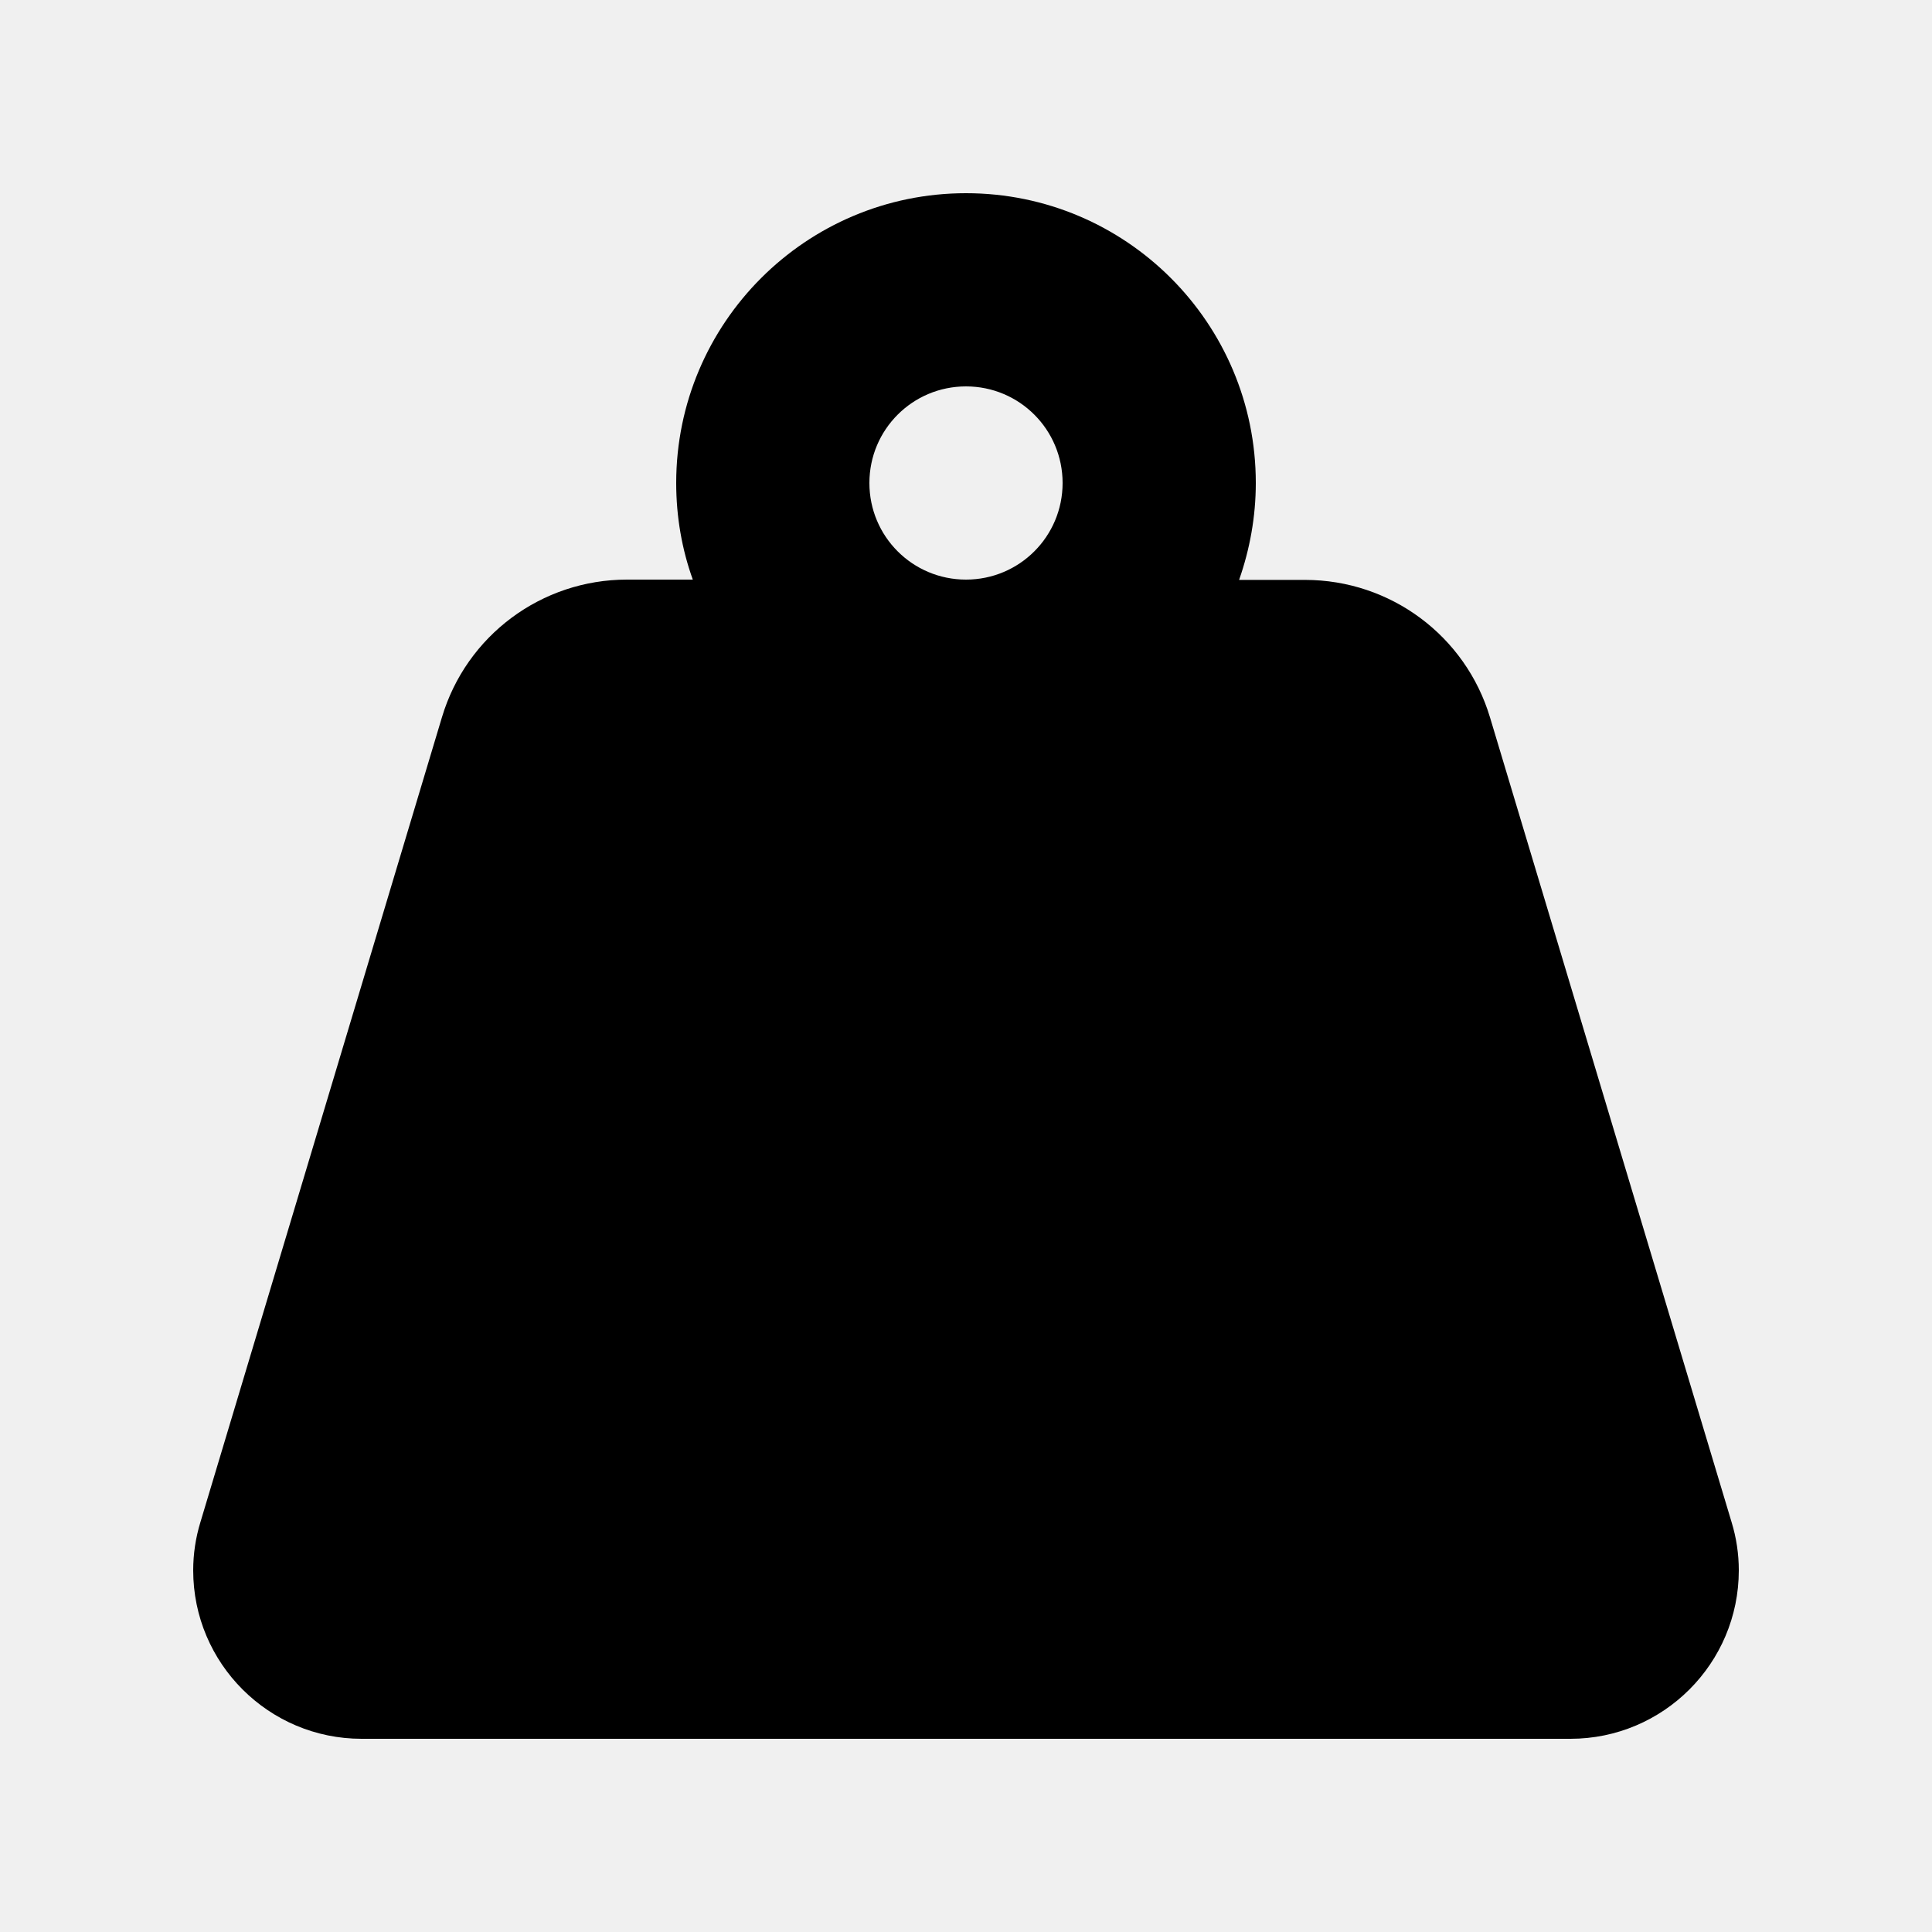
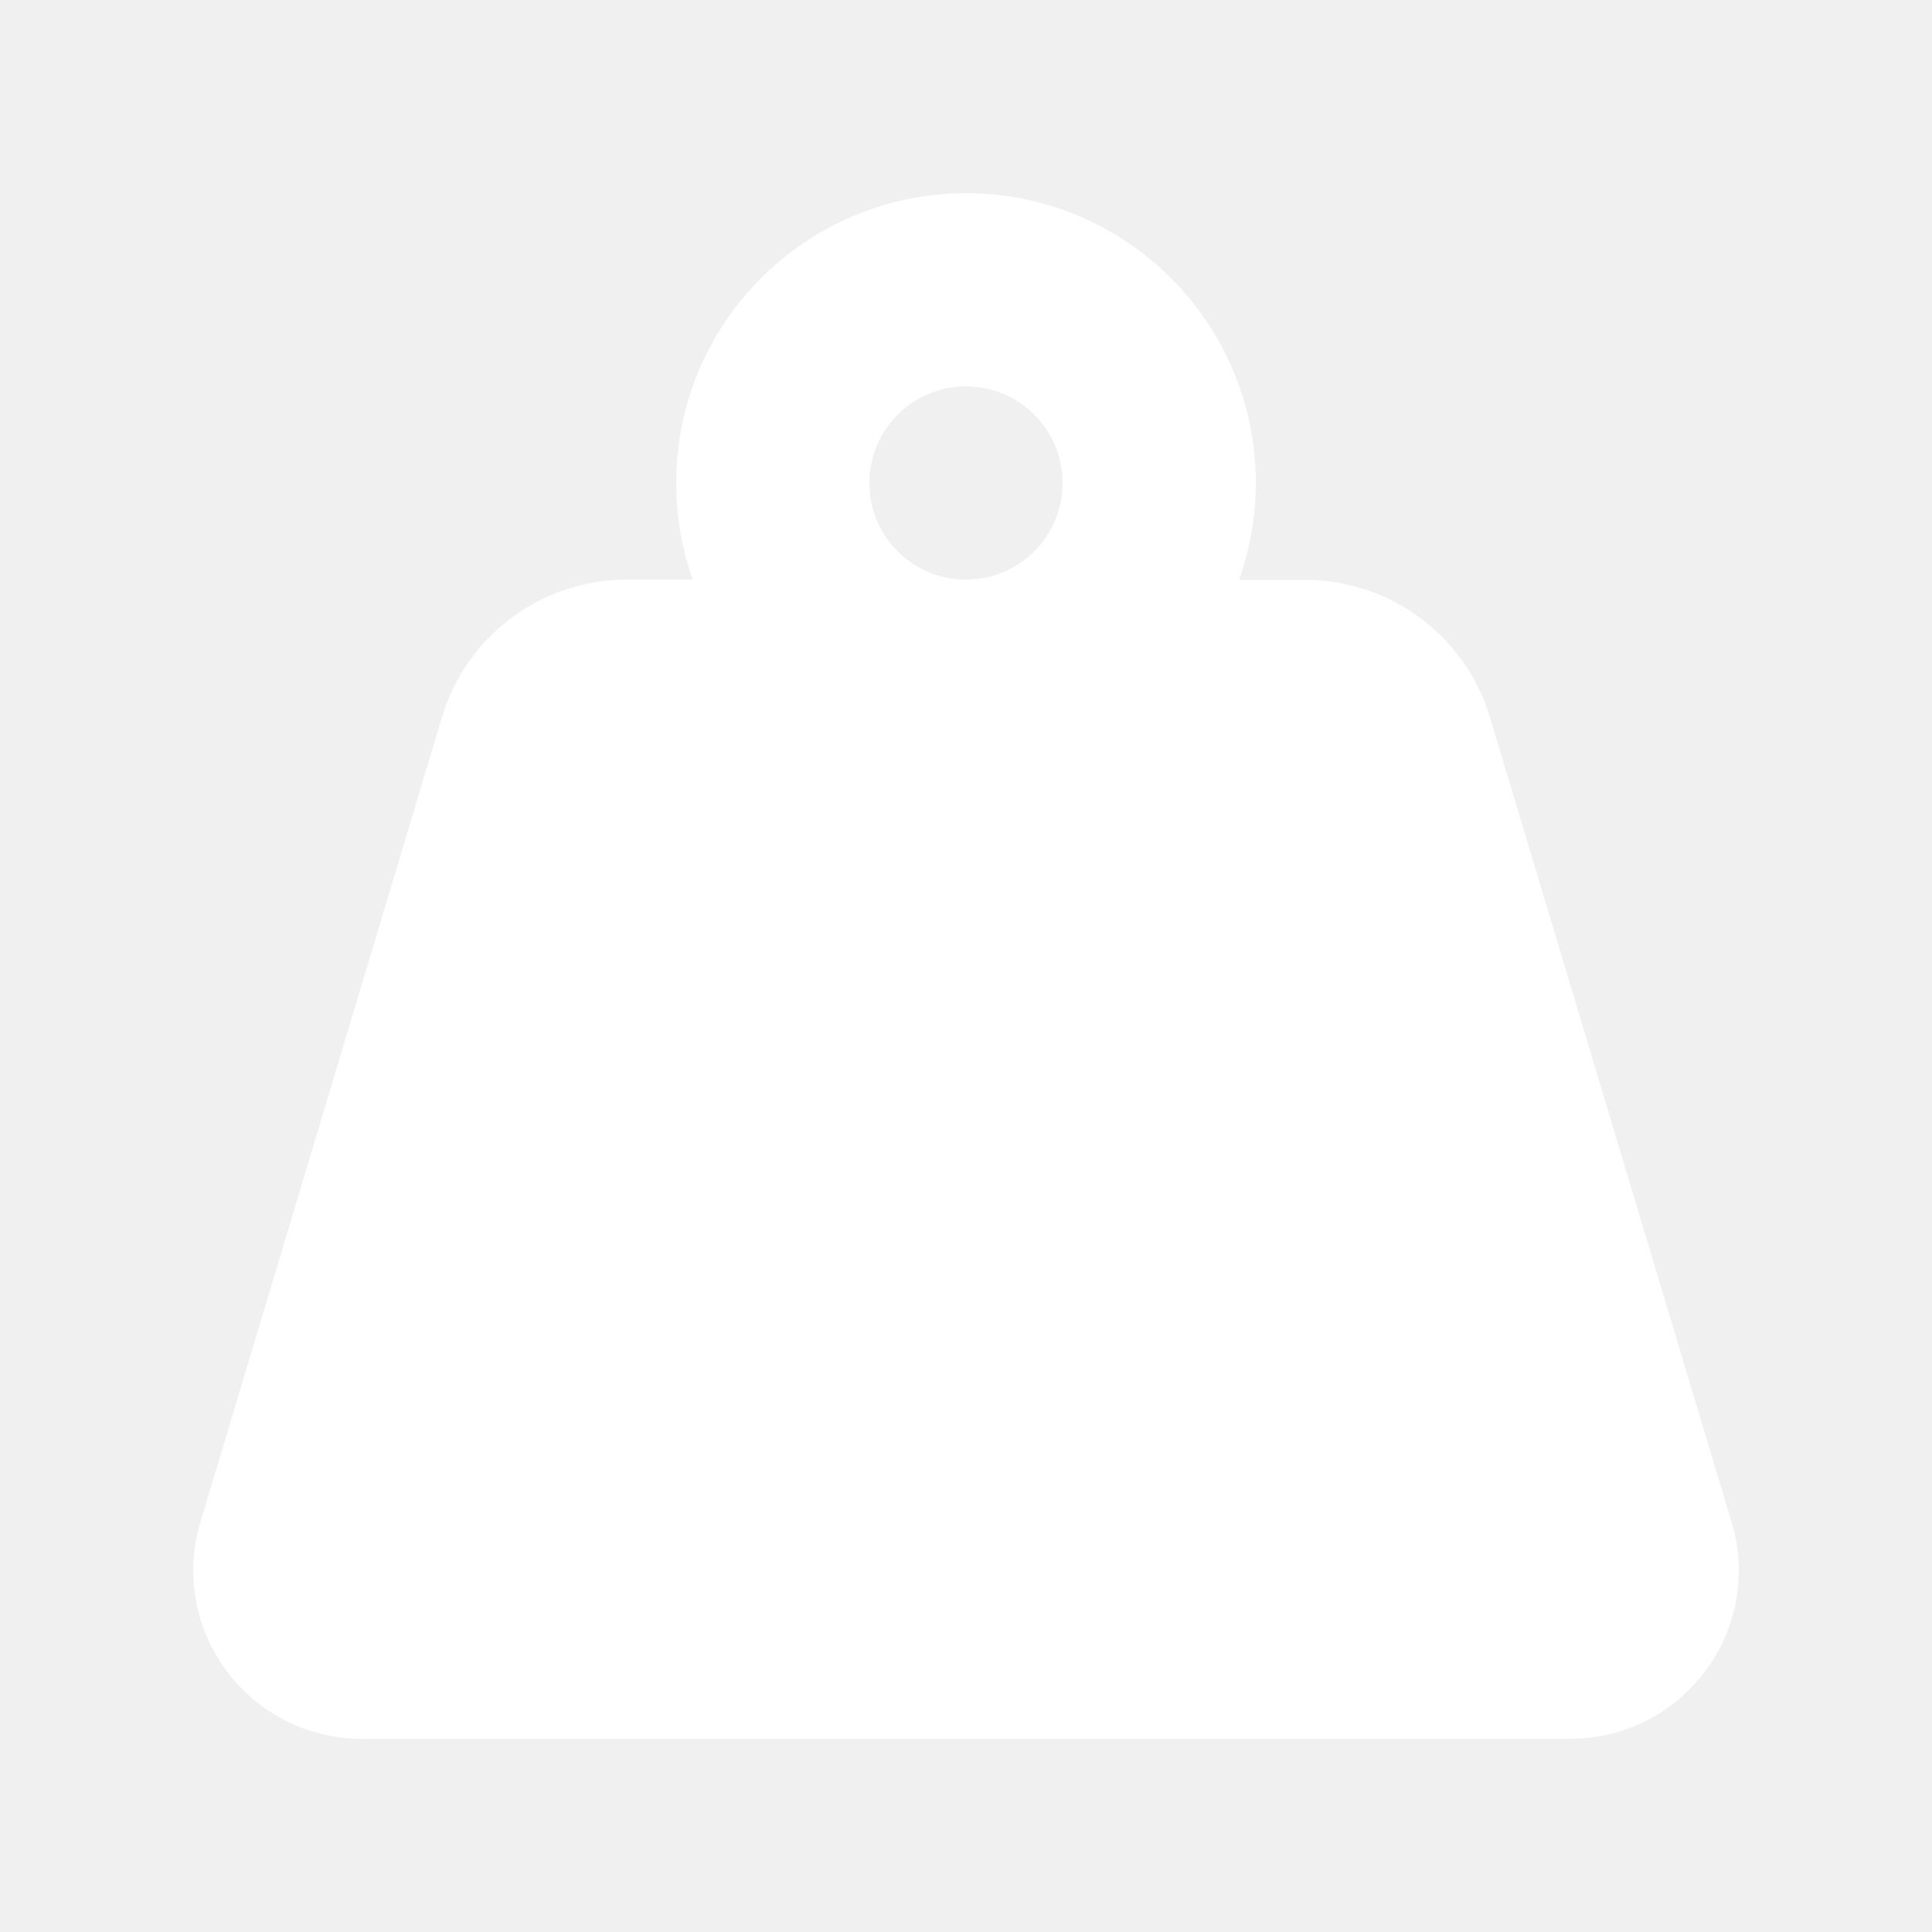
<svg xmlns="http://www.w3.org/2000/svg" viewBox="0 0 640 640">
-   <path d="M288 160C288 142.3 302.3 128 320 128C337.7 128 352 142.3 352 160C352 177.7 337.7 192 320 192C302.3 192 288 177.7 288 160zM410.5 192C414 182 416 171.2 416 160C416 107 373 64 320 64C267 64 224 107 224 160C224 171.2 225.9 182 229.5 192L207.7 192C179.4 192 154.5 210.5 146.4 237.6L66.4 504.2C64.8 509.4 64 514.8 64 520.2C64 551 89 576 119.8 576L520.2 576C551 576 576 551 576 520.2C576 514.8 575.2 509.4 573.6 504.2L493.6 237.7C485.5 210.6 460.6 192.1 432.3 192.1L410.5 192.1z" />
+   <path d="M288 160C288 142.3 302.3 128 320 128C337.7 128 352 142.3 352 160C352 177.7 337.7 192 320 192C302.3 192 288 177.7 288 160zM410.5 192C414 182 416 171.2 416 160C416 107 373 64 320 64C267 64 224 107 224 160C224 171.2 225.9 182 229.5 192L207.7 192C179.4 192 154.5 210.5 146.4 237.6L66.4 504.2C64.8 509.4 64 514.8 64 520.2C64 551 89 576 119.8 576L520.2 576C551 576 576 551 576 520.2C576 514.8 575.2 509.4 573.6 504.2L493.6 237.7C485.5 210.6 460.6 192.1 432.3 192.1L410.5 192.1z" fill="#FFFFFF" />
</svg>
